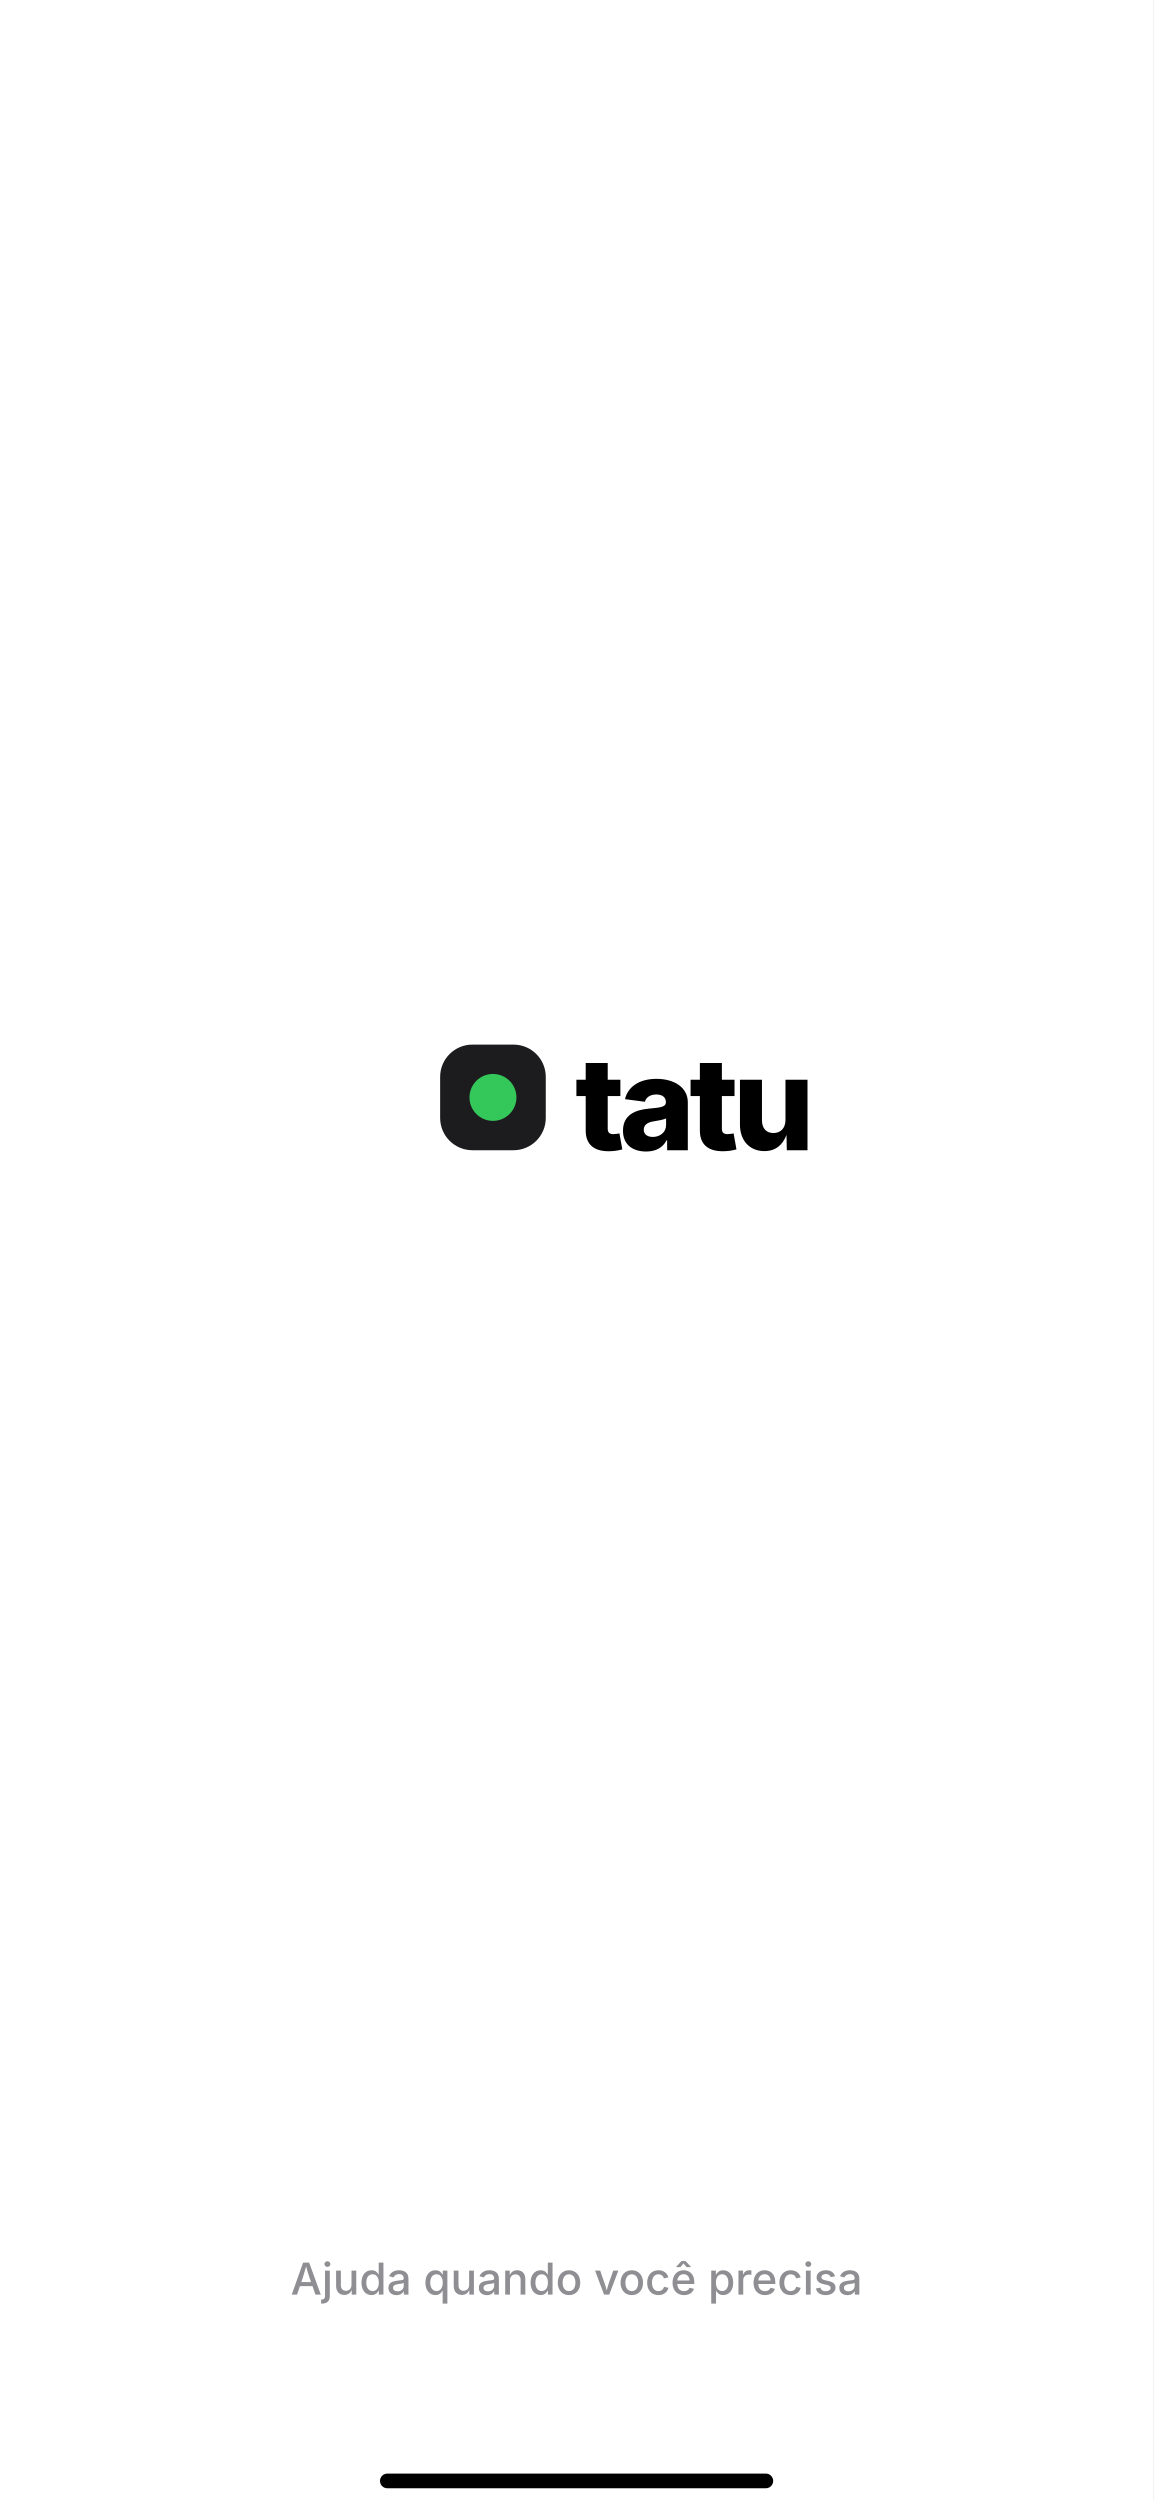
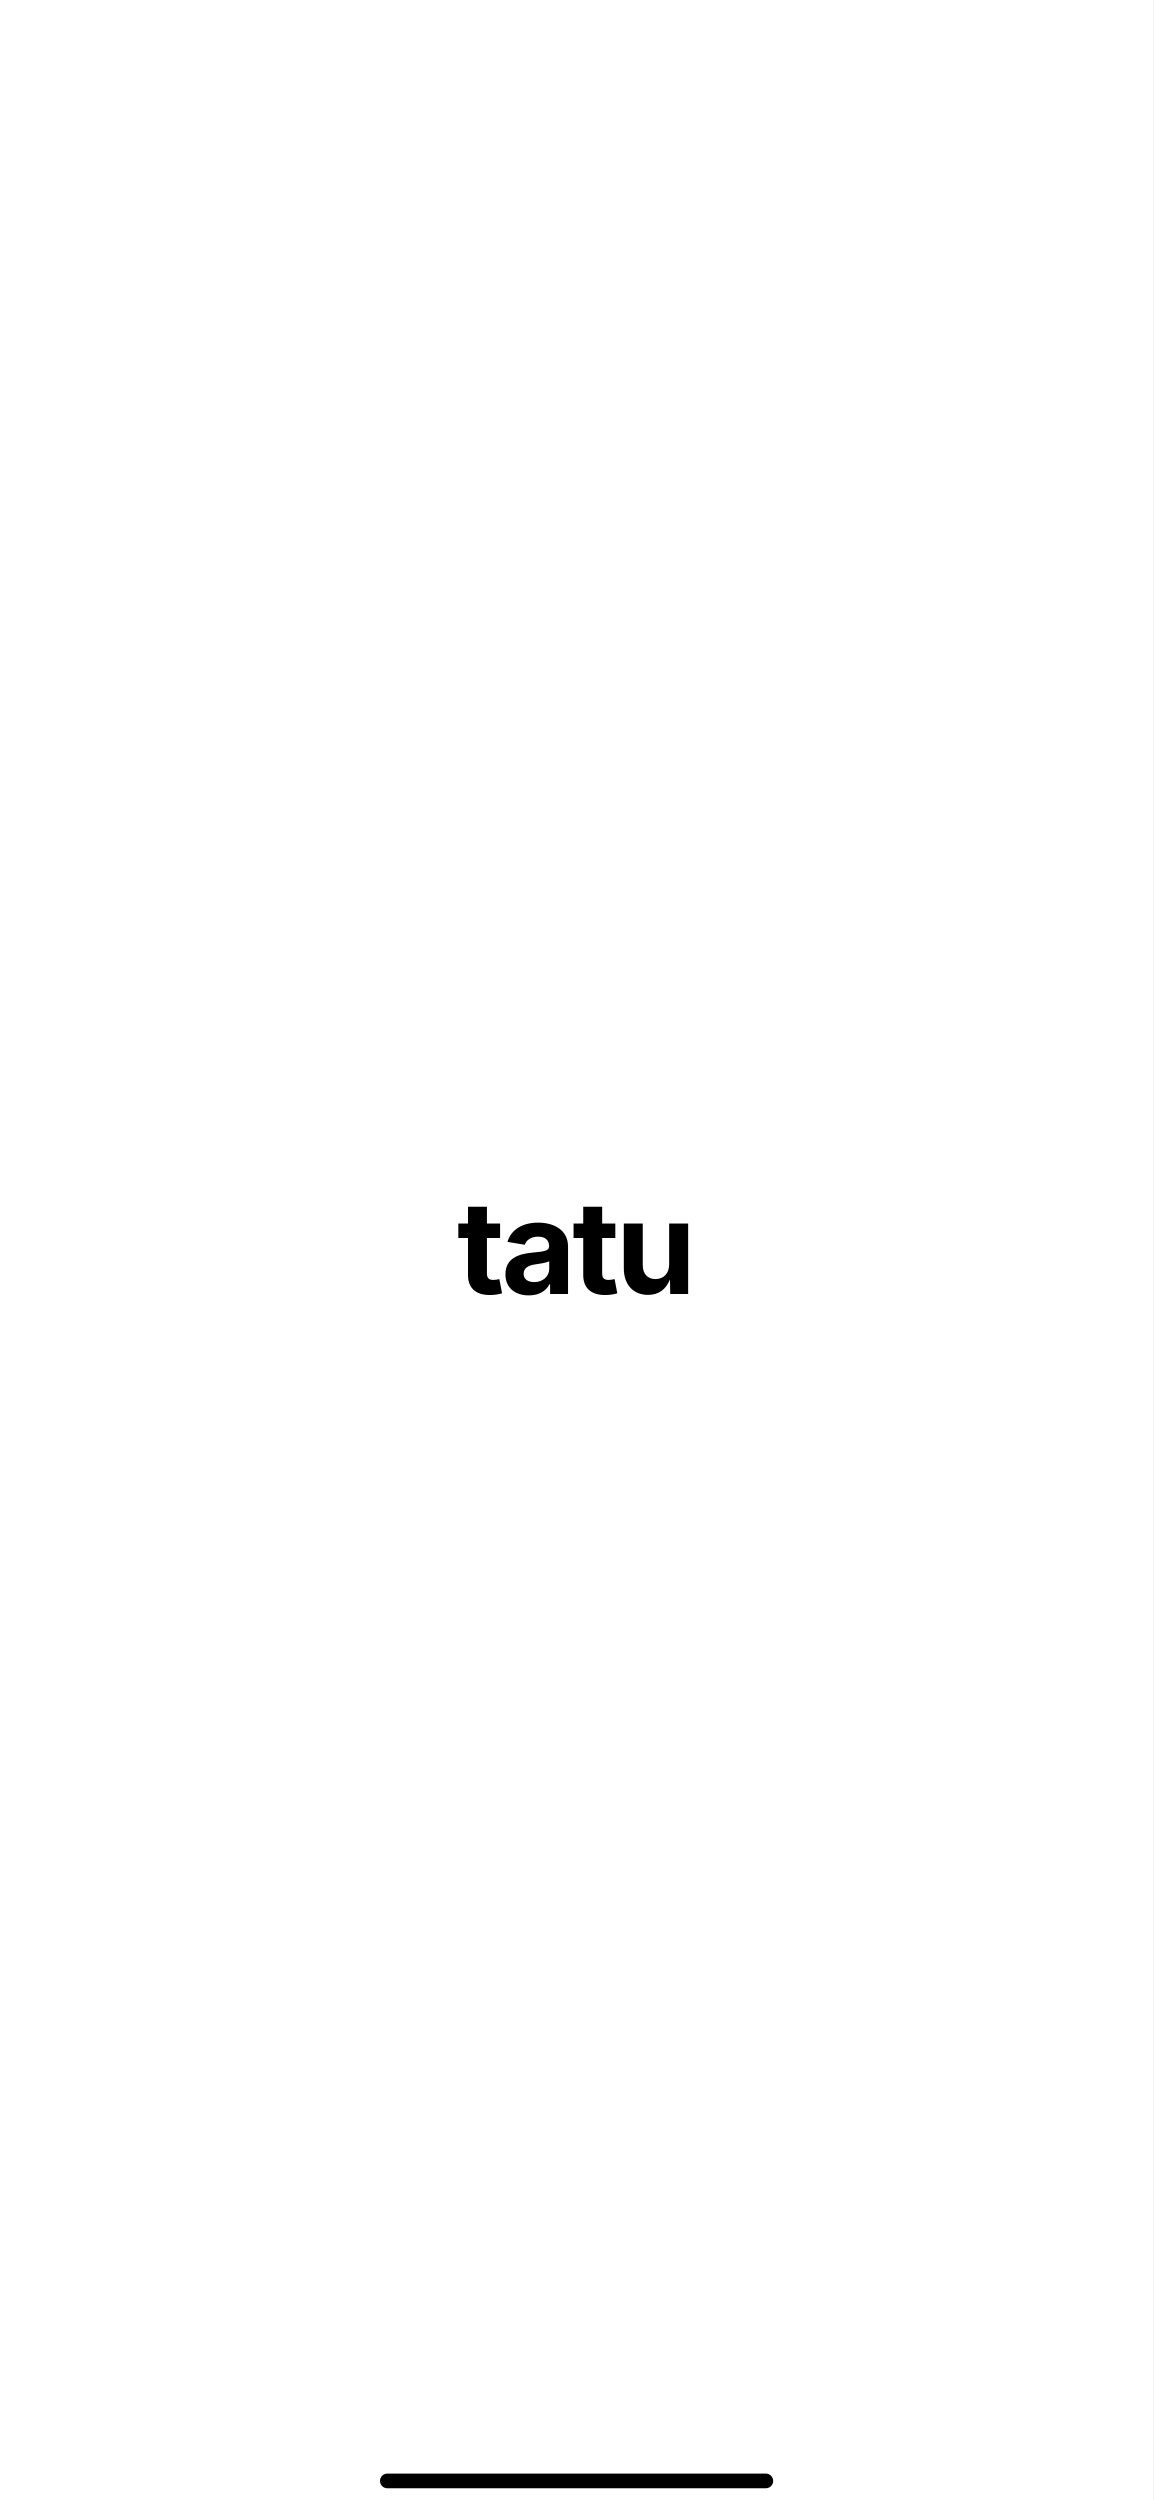
<svg xmlns="http://www.w3.org/2000/svg" width="393" height="852" viewBox="0 0 393 852" font-family="Inter, -apple-system, 'SF Pro Text', 'Helvetica Neue', sans-serif">
  <rect x="0" y="0" width="393" height="852" rx="0" fill="#FFFFFF" />
-   <rect x="150" y="356" width="36" height="36" rx="11" fill="#1C1C1E" />
-   <circle cx="168" cy="374" r="8" fill="#34C759" />
-   <text x="196" y="392" font-size="44" font-weight="800" fill="#000000" text-anchor="start" letter-spacing="-2">tatu</text>
-   <text x="196.5" y="782" font-size="15" font-weight="500" fill="#8E8E93" text-anchor="middle">Ajuda quando você precisa</text>
+   <text x="196.5" y="441" font-size="44" font-weight="700" fill="#000000" text-anchor="middle" letter-spacing="-1.3">tatu</text>
  <rect x="129.5" y="843" width="134" height="5" rx="2.5" fill="#000000" />
</svg>
